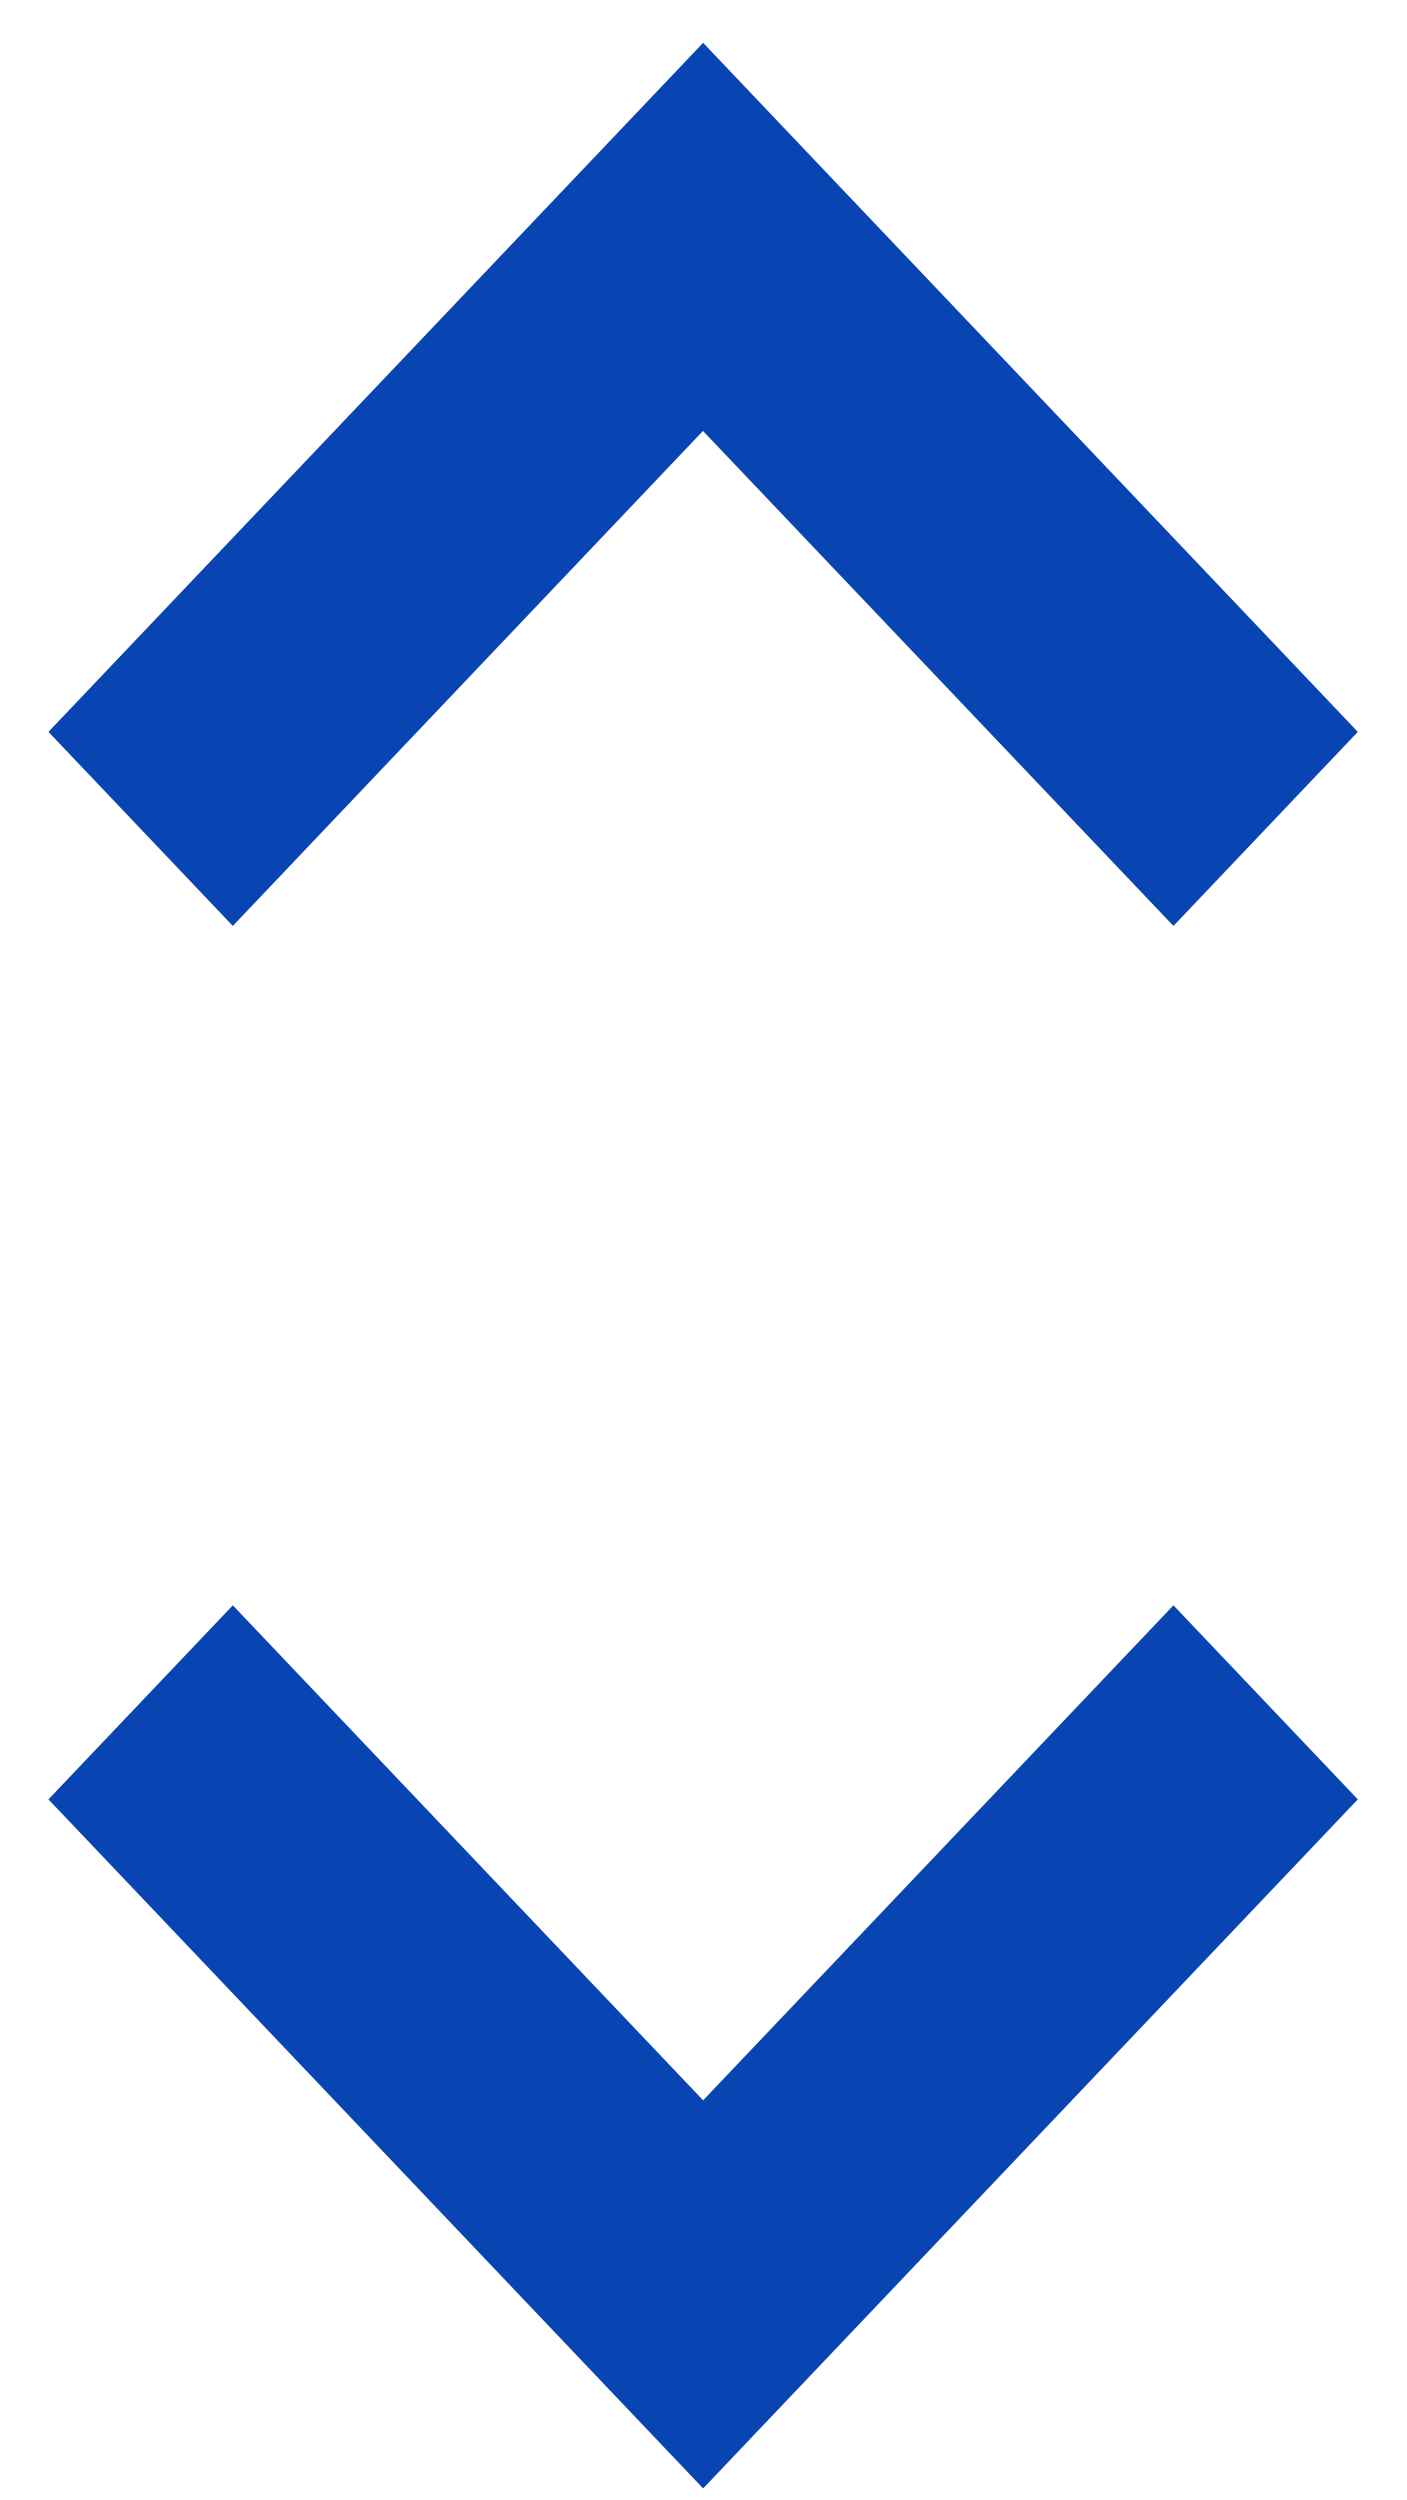
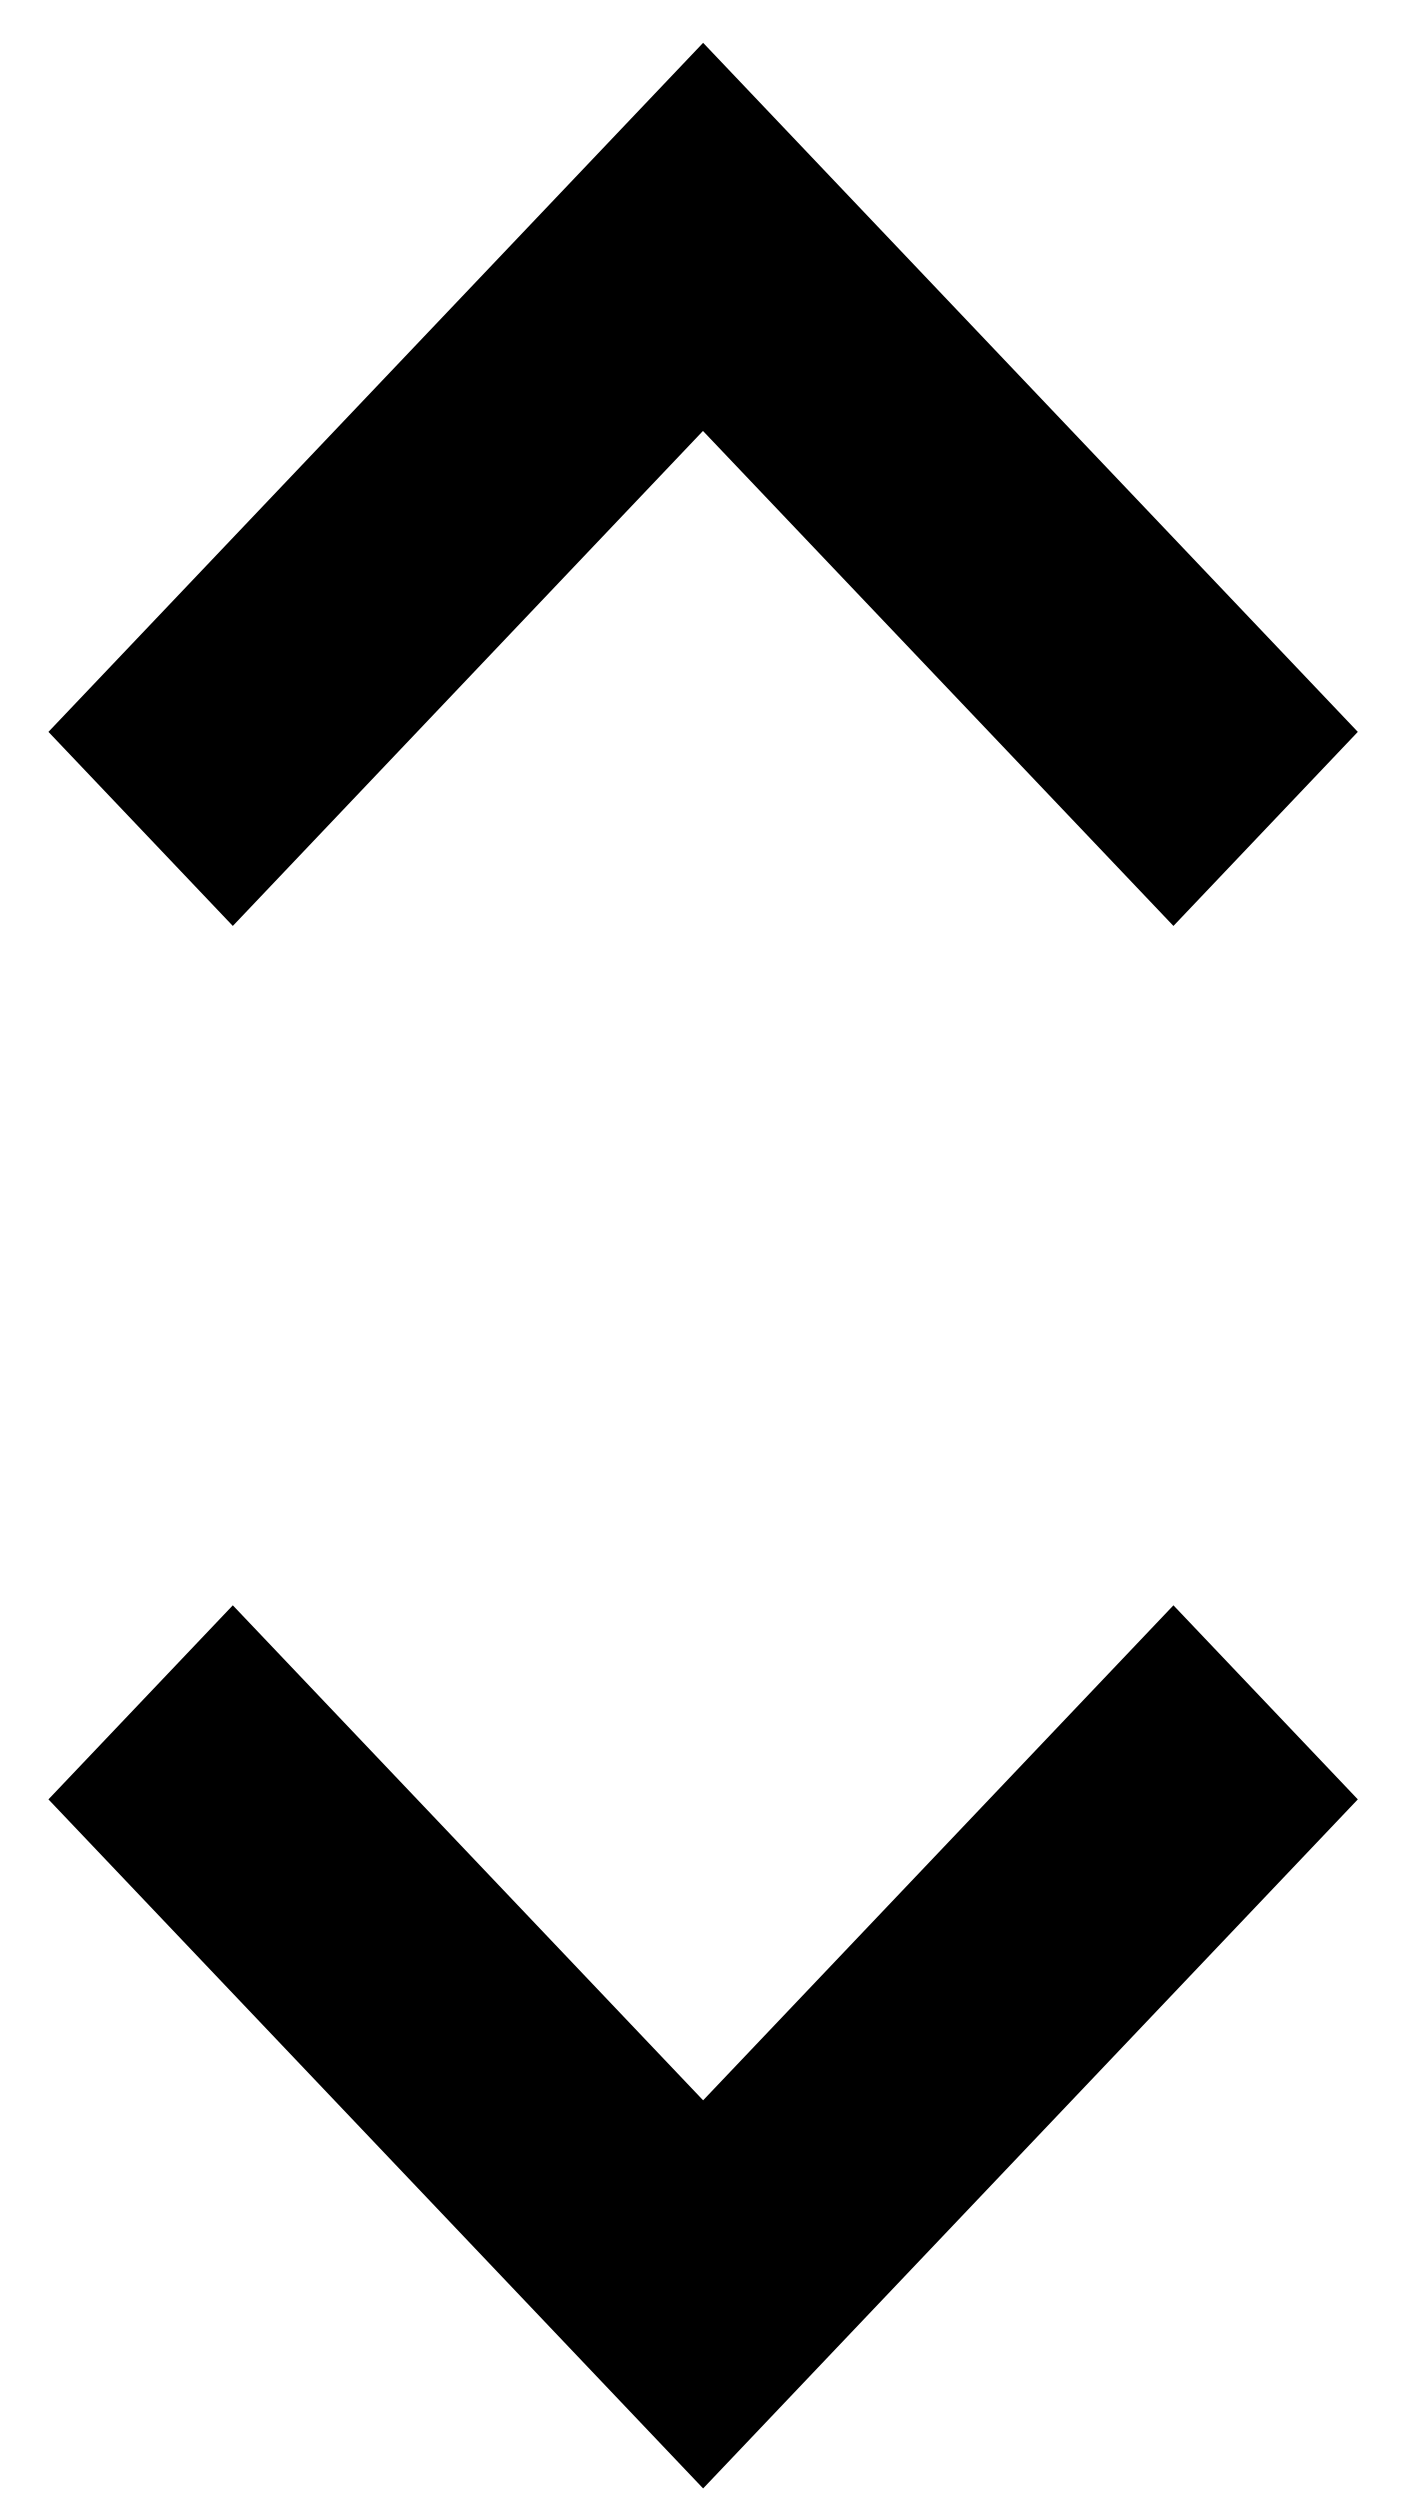
<svg xmlns="http://www.w3.org/2000/svg" width="9" height="16" viewBox="0 0 9 16">
-   <g fill="#0944B3" fill-rule="evenodd">
+   <g fill="currentColor" fill-rule="evenodd">
    <path d="M8.69 11.516L7.51 10.274 4.5 13.442 1.49 10.274 0.31 11.516 4.5 15.926z" />
    <path d="M8.69 1.516L7.51 0.274 4.499 3.442 1.49 0.274 0.31 1.516 4.5 5.926z" transform="matrix(1 0 0 -1 0 6.2)" />
  </g>
</svg>
